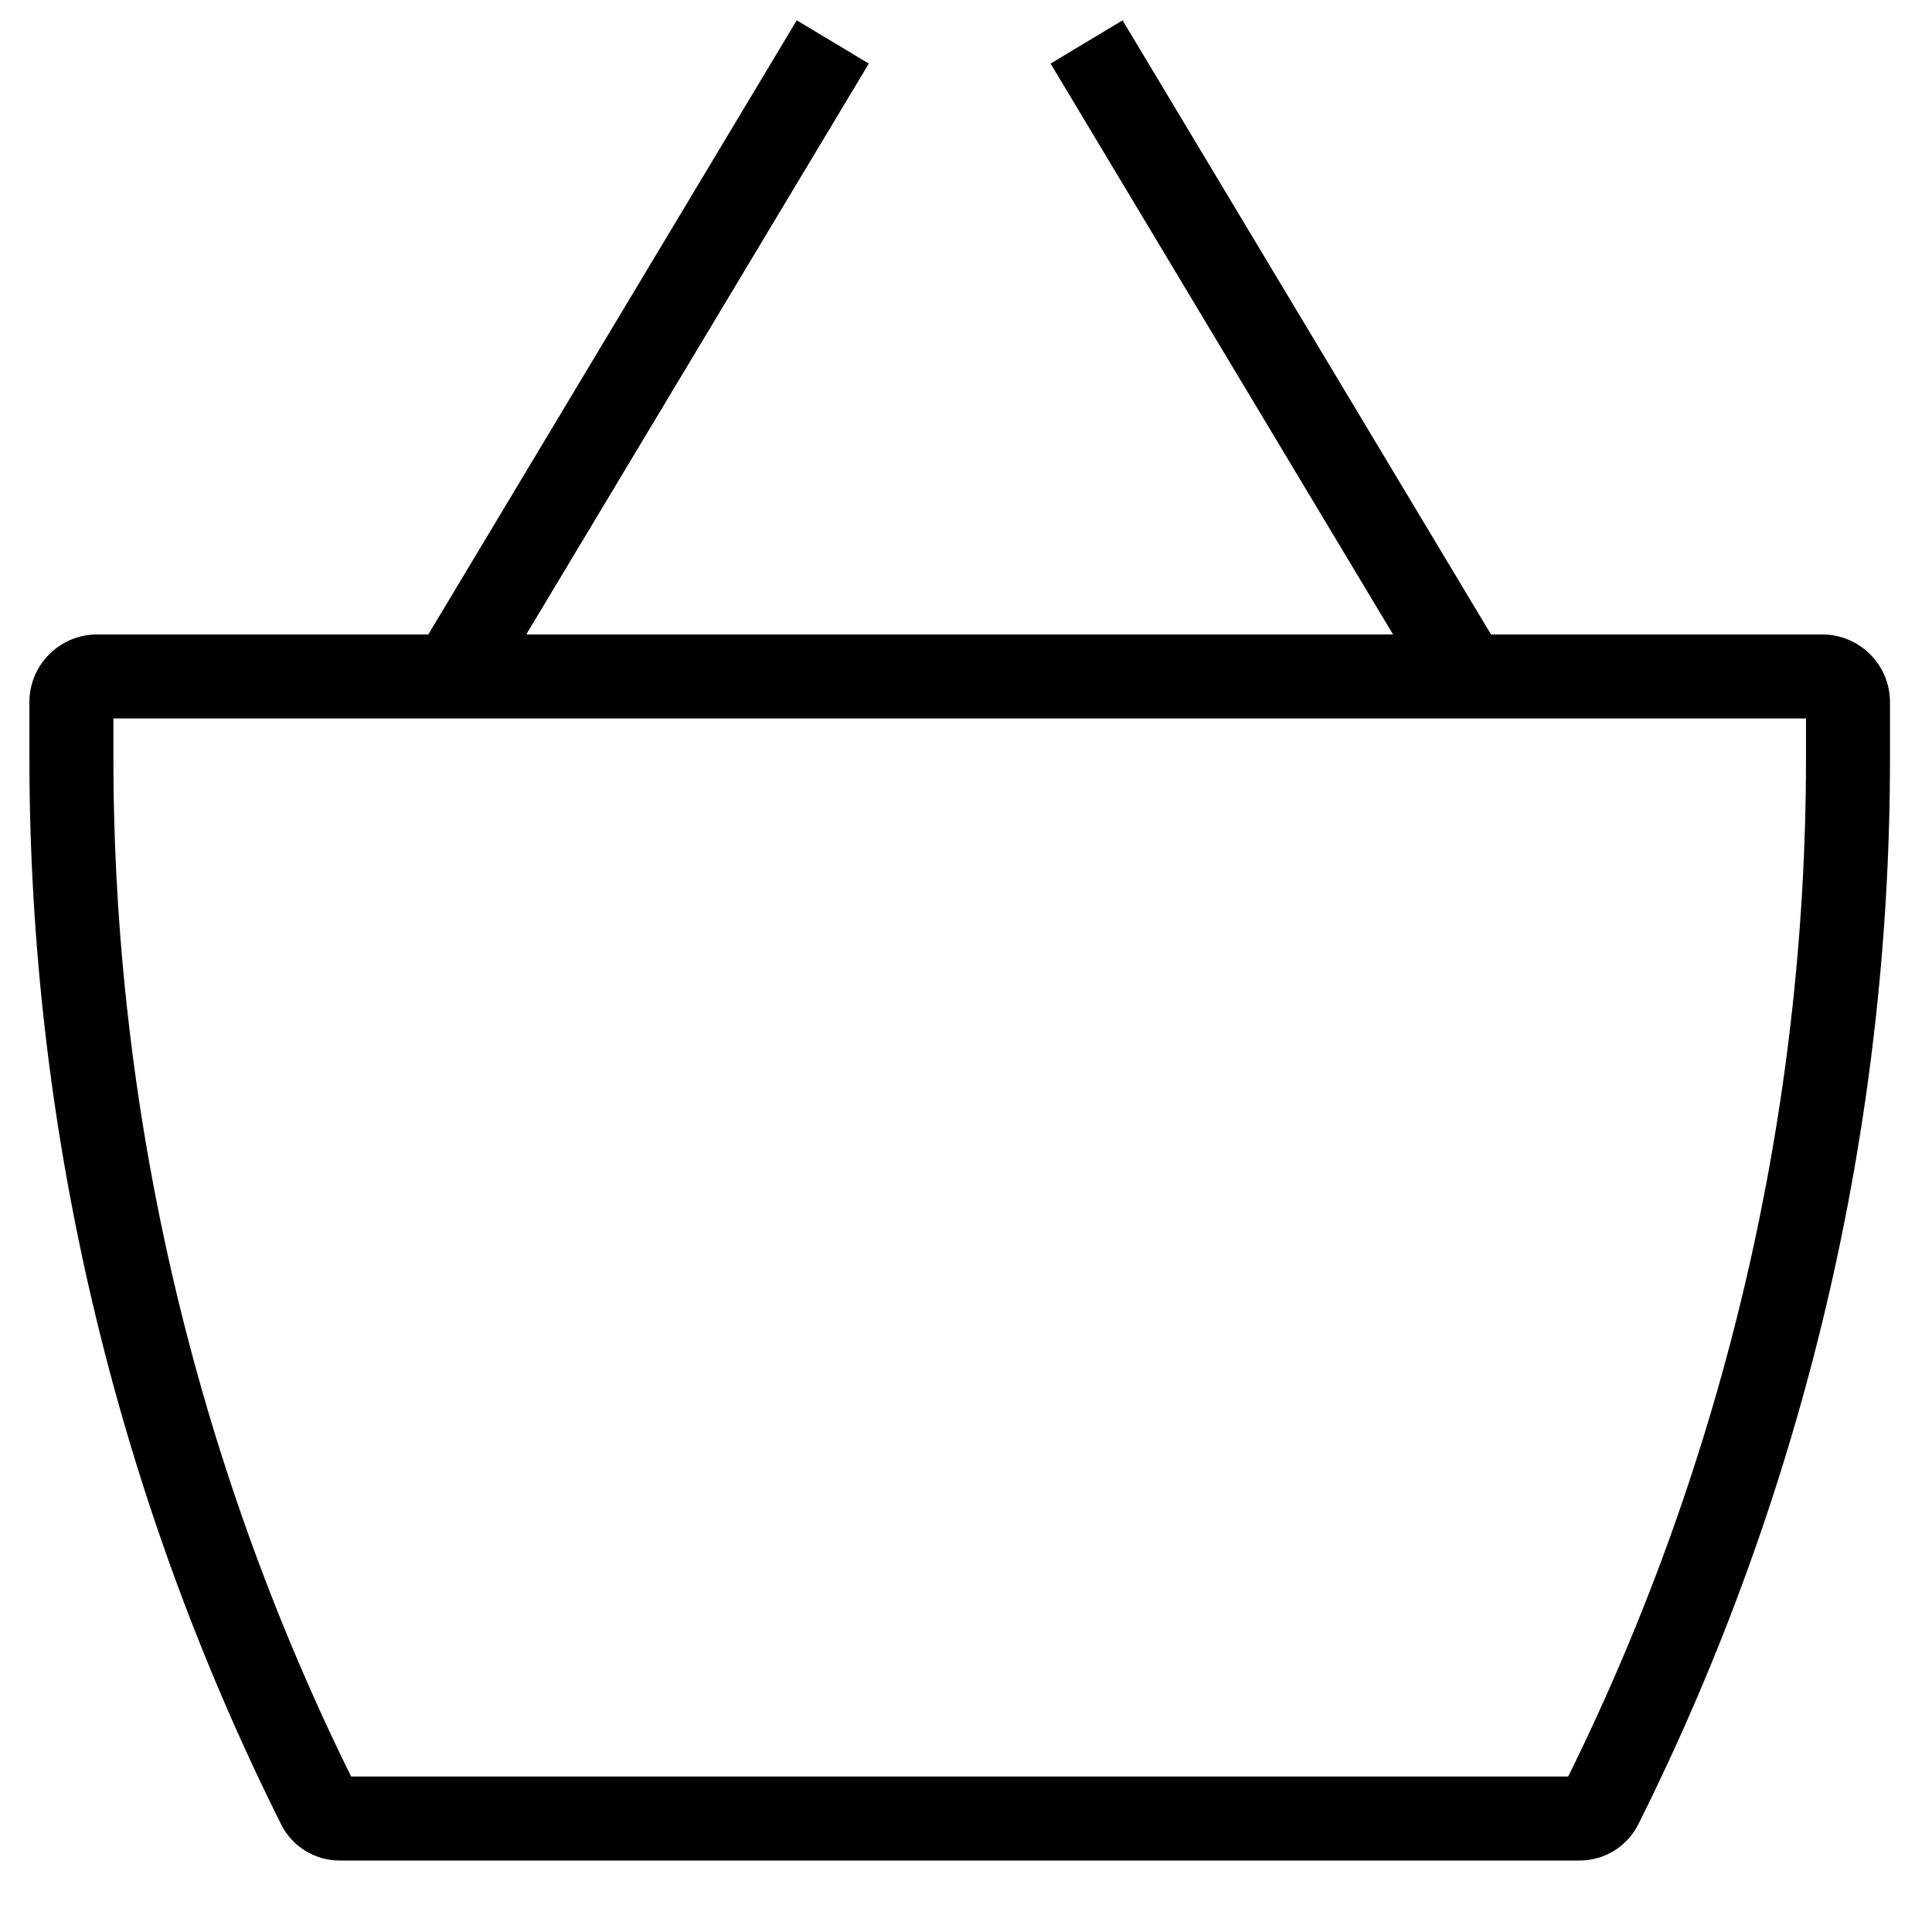
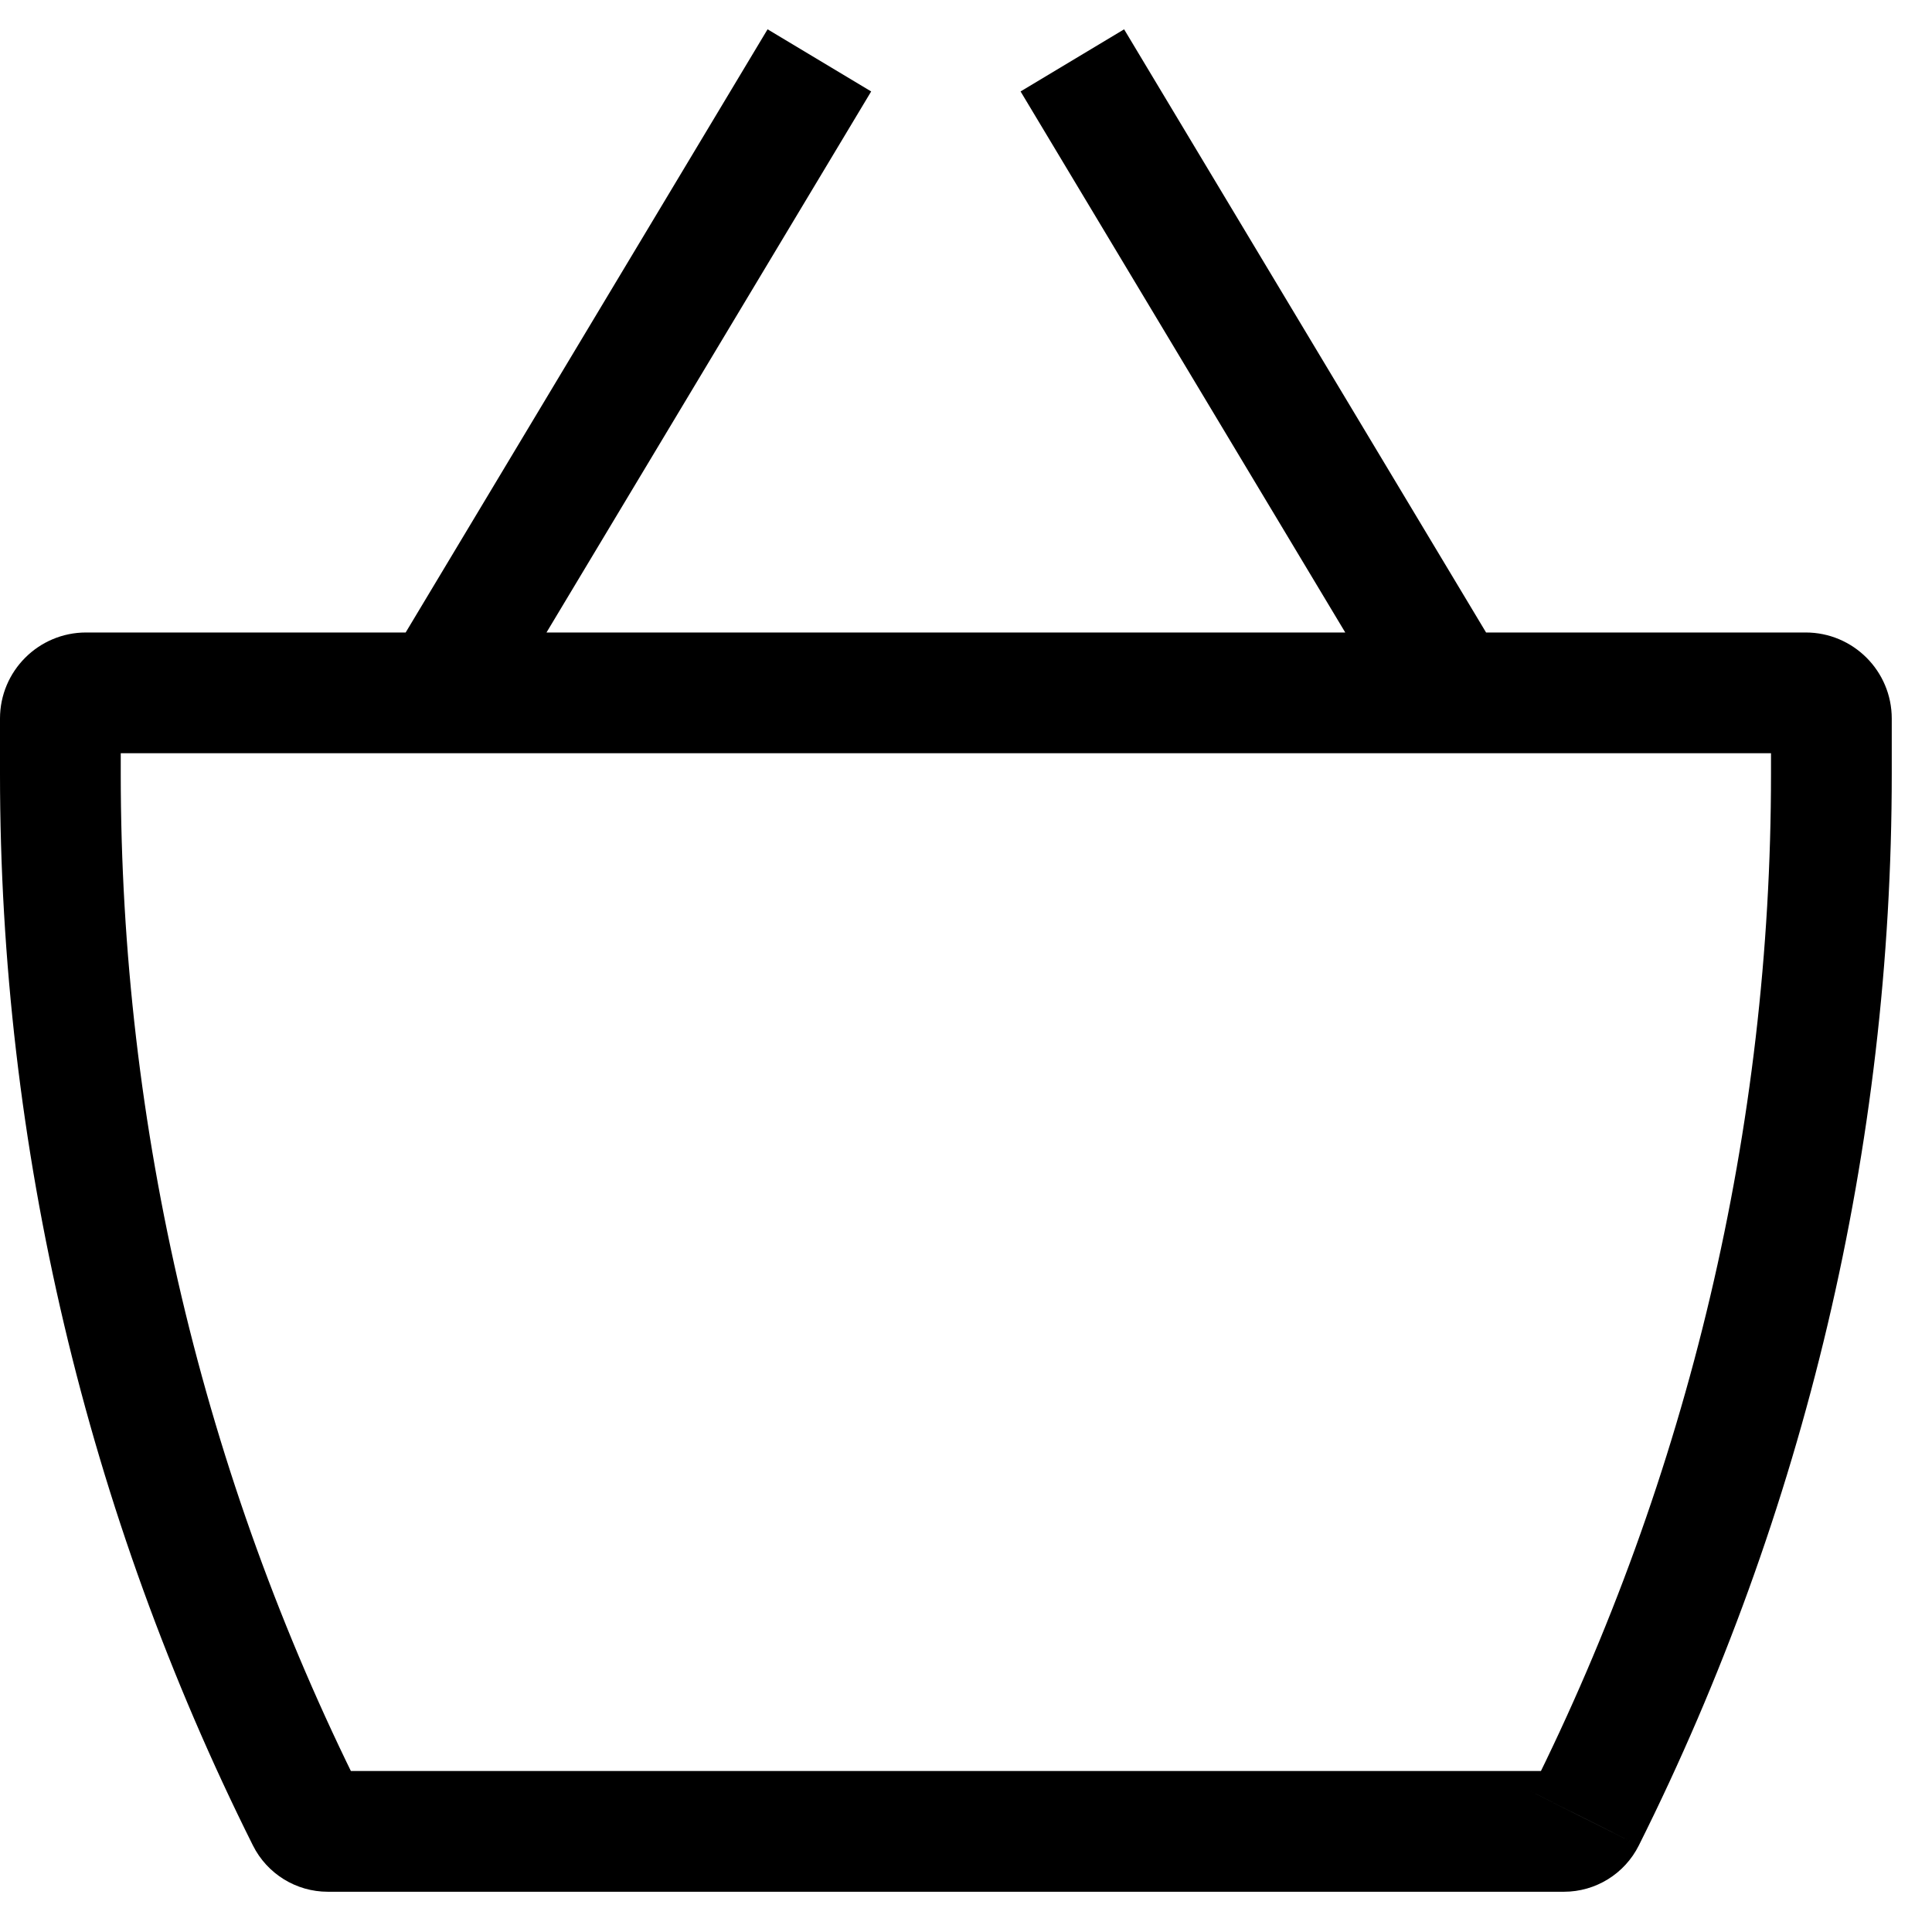
- <svg xmlns="http://www.w3.org/2000/svg" width="23" height="23" viewBox="0 0 23 23" fill="none">
-   <path fill-rule="evenodd" clip-rule="evenodd" d="M16.584 7.553L12.507 0.757L13.364 0.242L17.75 7.553H21.693C22.138 7.553 22.5 7.914 22.5 8.36V9.023C22.5 13.43 21.474 17.777 19.503 21.719C19.37 21.983 19.101 22.149 18.806 22.149H4.043C3.748 22.149 3.479 21.983 3.347 21.719C1.376 17.777 0.35 13.43 0.35 9.023V8.36C0.35 7.914 0.711 7.553 1.157 7.553H5.099L9.485 0.242L10.343 0.757L6.265 7.553H16.584ZM1.35 8.553V9.023C1.35 13.229 2.319 17.379 4.18 21.149H18.669C20.531 17.379 21.5 13.229 21.5 9.023V8.553H1.35Z" fill="black" />
+ <svg xmlns="http://www.w3.org/2000/svg" width="24" height="24" viewBox="0 0 24 24" fill="none">
+   <path d="M19.687 22.59L19.017 22.254L19.016 22.255L19.687 22.59ZM3.813 22.59L4.484 22.254L4.484 22.254L3.813 22.59ZM6.107 8.993L10.822 1.136L9.535 0.364L4.821 8.221L6.107 8.993ZM12.678 1.136L17.393 8.993L18.679 8.221L13.964 0.364L12.678 1.136ZM1.069 9.357H22.431V7.857H1.069V9.357ZM22.431 9.357C22.193 9.357 22 9.164 22 8.926H23.5C23.5 8.336 23.021 7.857 22.431 7.857V9.357ZM22 8.926V9.616H23.5V8.926H22ZM22 9.616C22 14.003 20.979 18.33 19.017 22.254L20.358 22.925C22.424 18.793 23.5 14.236 23.5 9.616H22ZM19.016 22.255C19.094 22.099 19.254 22 19.428 22V23.5C19.822 23.5 20.182 23.277 20.358 22.925L19.016 22.255ZM19.428 22H4.072V23.5H19.428V22ZM4.072 22C4.246 22 4.406 22.099 4.484 22.254L3.142 22.925C3.318 23.277 3.678 23.5 4.072 23.5V22ZM4.484 22.254C2.521 18.33 1.5 14.003 1.5 9.616H0C0 14.236 1.076 18.793 3.142 22.925L4.484 22.254ZM1.5 9.616V8.926H0V9.616H1.5ZM1.5 8.926C1.5 9.164 1.307 9.357 1.069 9.357V7.857C0.479 7.857 0 8.336 0 8.926H1.5Z" fill="black" />
</svg>
